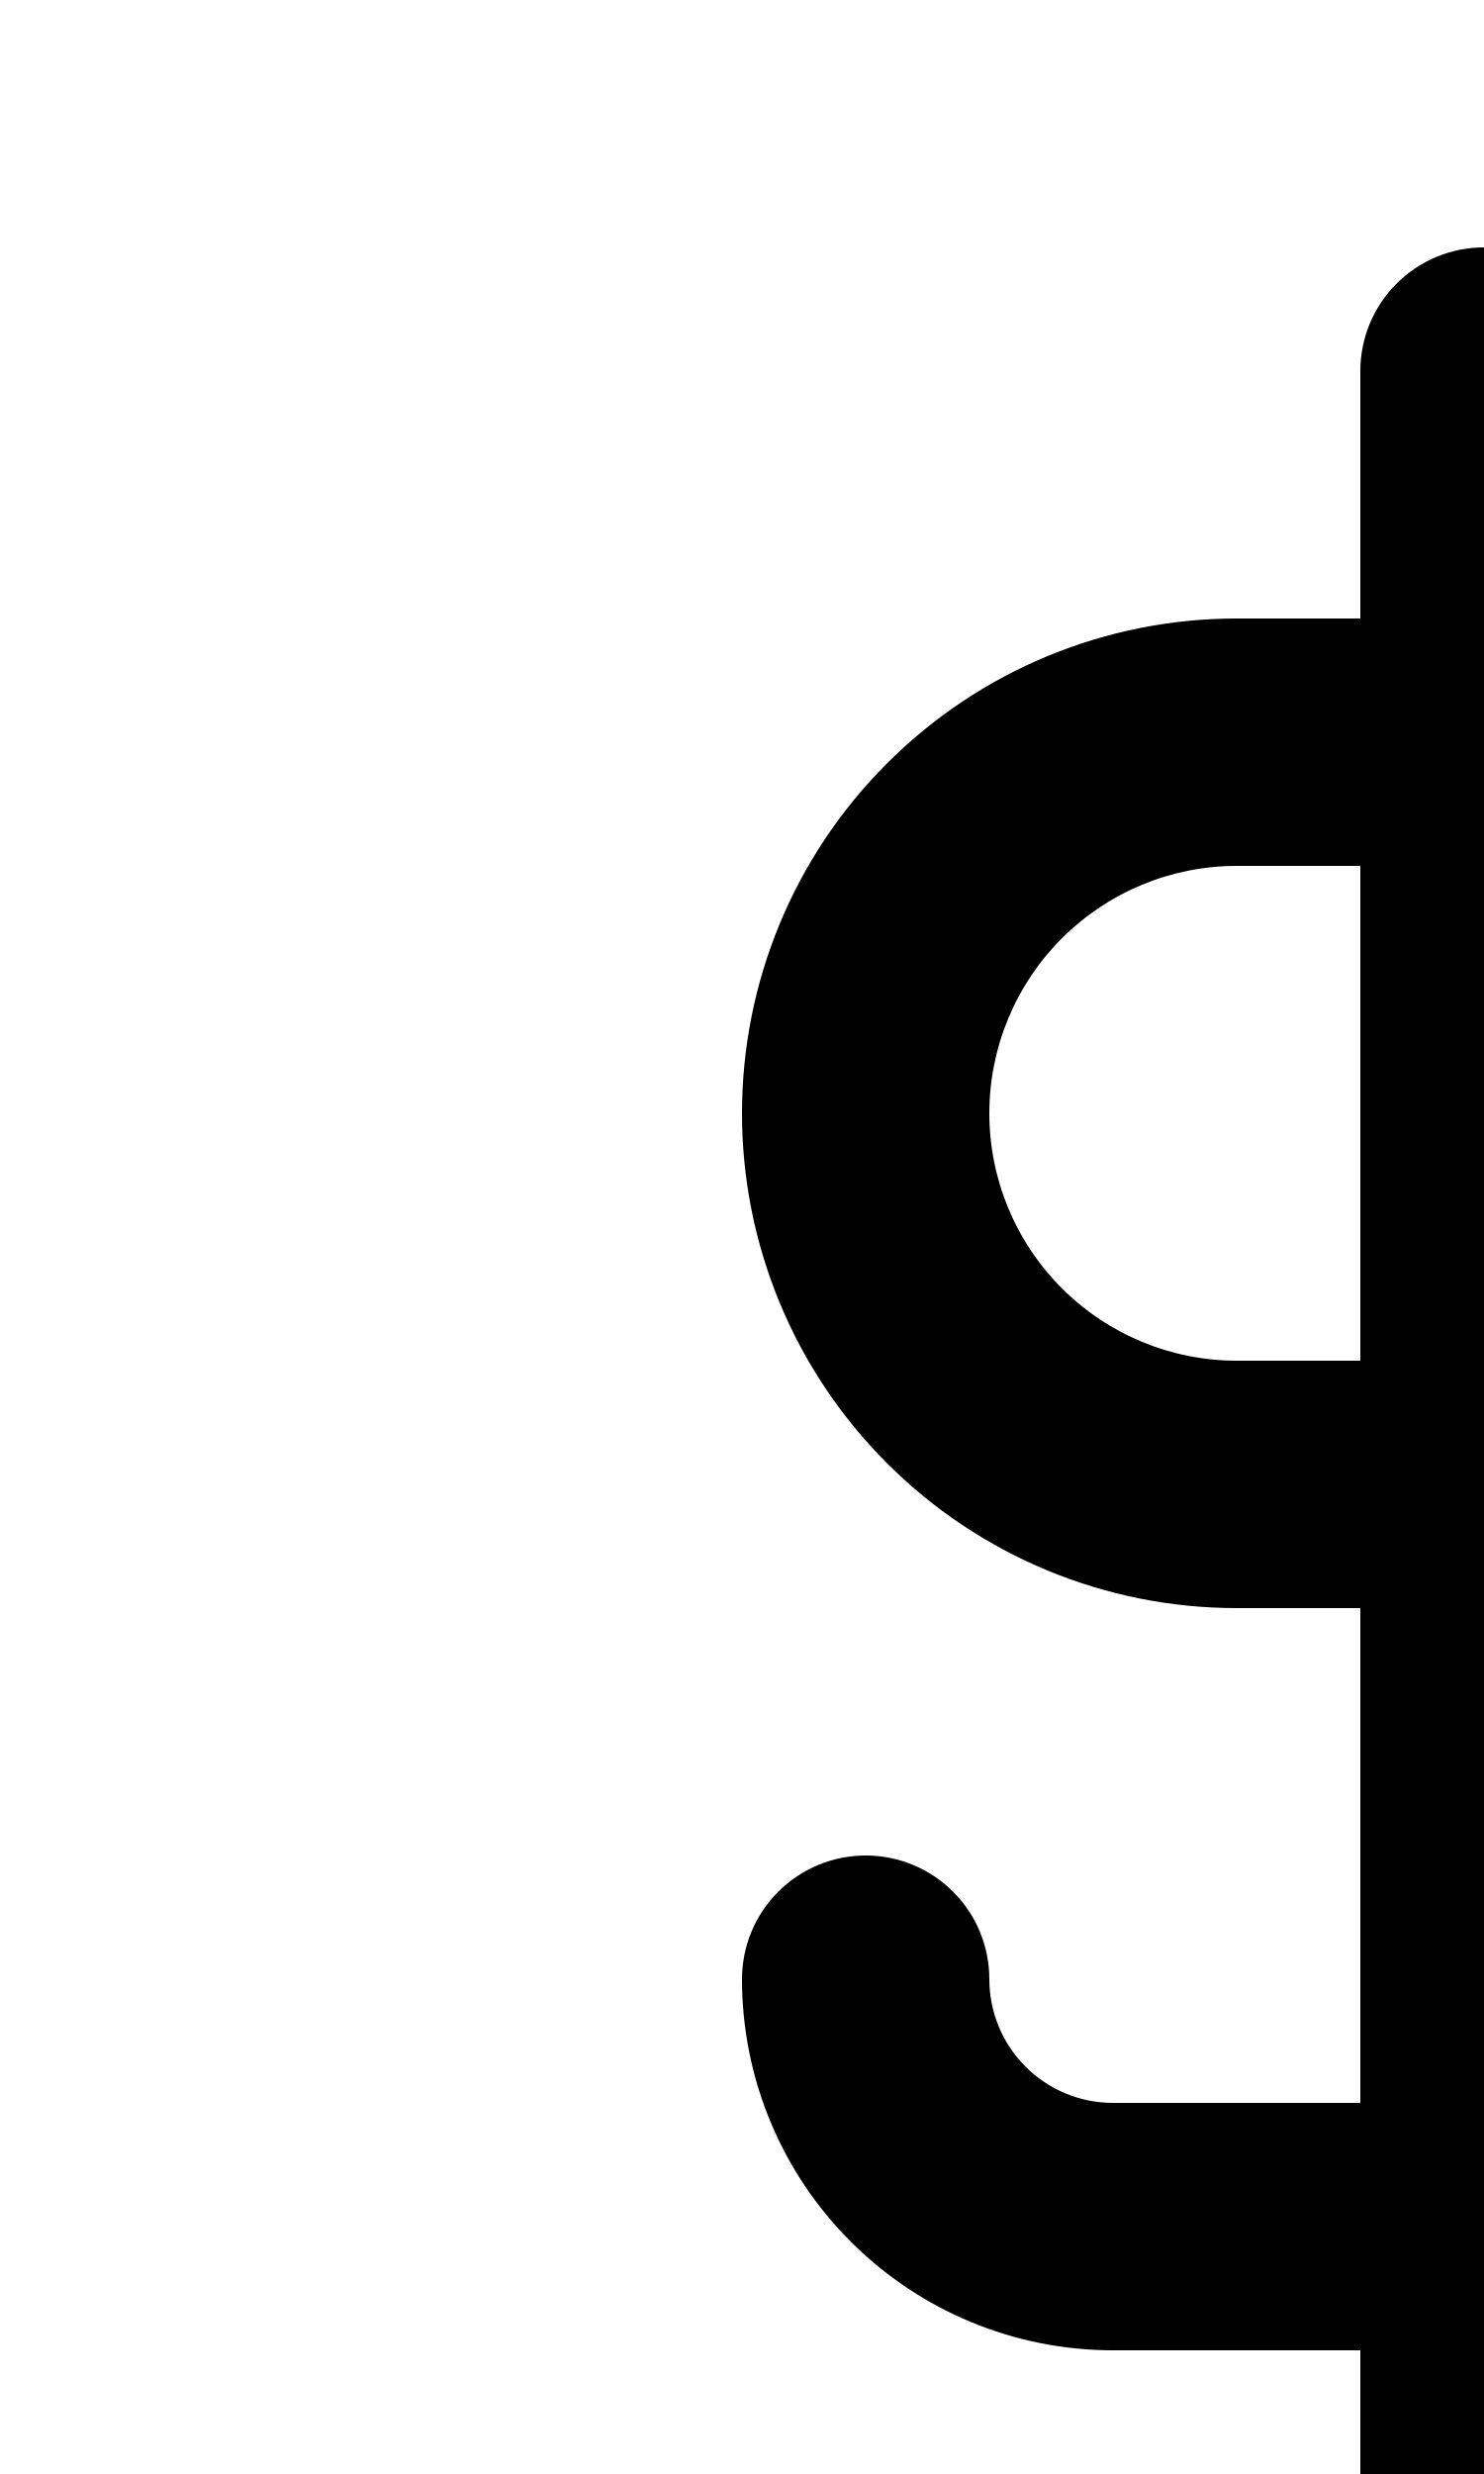
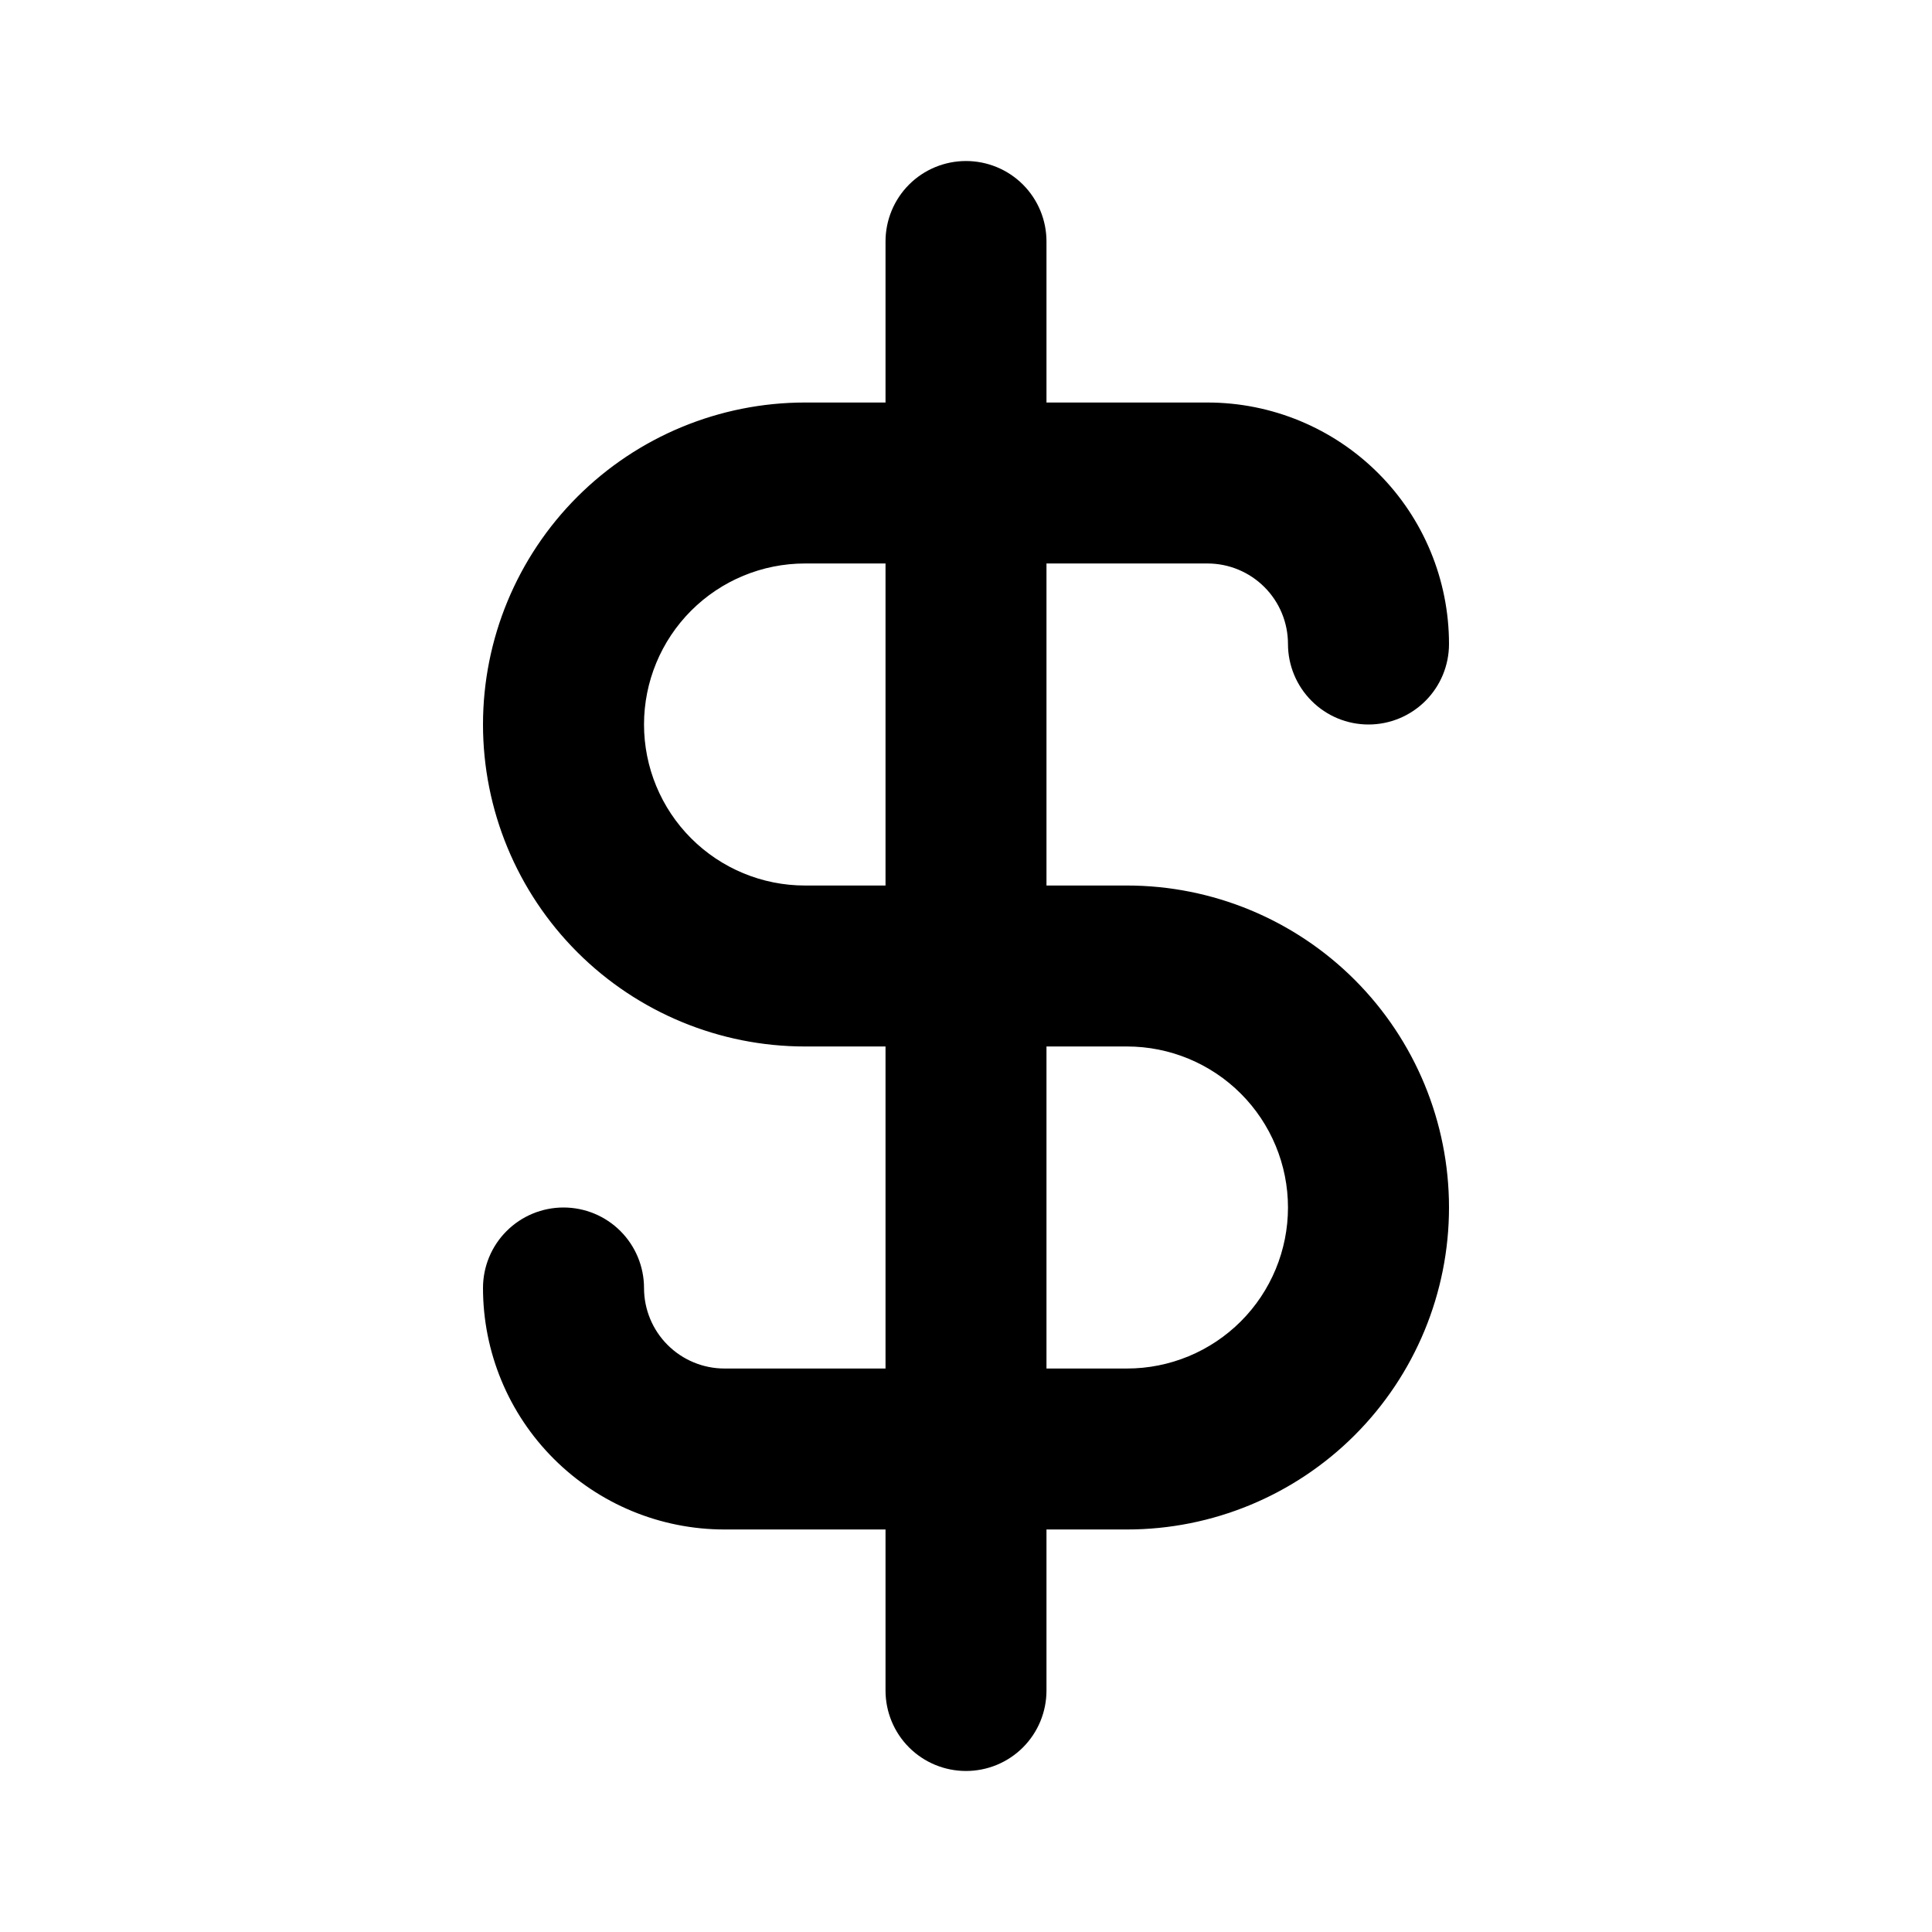
- <svg xmlns="http://www.w3.org/2000/svg">
-   <path d="M14 11H13V7H15C15.265 7 15.52 7.105 15.707 7.293C15.895 7.48 16 7.735 16 8C16 8.265 16.105 8.52 16.293 8.707C16.48 8.895 16.735 9 17 9C17.265 9 17.52 8.895 17.707 8.707C17.895 8.52 18 8.265 18 8C18 7.204 17.684 6.441 17.121 5.879C16.559 5.316 15.796 5 15 5H13V3C13 2.735 12.895 2.48 12.707 2.293C12.52 2.105 12.265 2 12 2C11.735 2 11.48 2.105 11.293 2.293C11.105 2.48 11 2.735 11 3V5H10C8.939 5 7.922 5.421 7.172 6.172C6.421 6.922 6 7.939 6 9C6 10.061 6.421 11.078 7.172 11.828C7.922 12.579 8.939 13 10 13H11V17H9C8.735 17 8.48 16.895 8.293 16.707C8.105 16.52 8 16.265 8 16C8 15.735 7.895 15.48 7.707 15.293C7.52 15.105 7.265 15 7 15C6.735 15 6.48 15.105 6.293 15.293C6.105 15.48 6 15.735 6 16C6 16.796 6.316 17.559 6.879 18.121C7.441 18.684 8.204 19 9 19H11V21C11 21.265 11.105 21.52 11.293 21.707C11.48 21.895 11.735 22 12 22C12.265 22 12.52 21.895 12.707 21.707C12.895 21.52 13 21.265 13 21V19H14C15.061 19 16.078 18.579 16.828 17.828C17.579 17.078 18 16.061 18 15C18 13.939 17.579 12.922 16.828 12.172C16.078 11.421 15.061 11 14 11ZM11 11H10C9.47 11 8.961 10.789 8.586 10.414C8.211 10.039 8 9.53 8 9C8 8.47 8.211 7.961 8.586 7.586C8.961 7.211 9.47 7 10 7H11V11ZM14 17H13V13H14C14.53 13 15.039 13.211 15.414 13.586C15.789 13.961 16 14.47 16 15C16 15.53 15.789 16.039 15.414 16.414C15.039 16.789 14.53 17 14 17Z" fill="black" />
+ <svg xmlns="http://www.w3.org/2000/svg" width="32" height="32" viewBox="0 0 32 32" fill="none">
+   <path d="M18.667 14.667H17.333V9.333H20C20.354 9.333 20.693 9.474 20.943 9.724C21.193 9.974 21.333 10.313 21.333 10.667C21.333 11.02 21.474 11.359 21.724 11.609C21.974 11.86 22.313 12 22.667 12C23.02 12 23.359 11.86 23.61 11.609C23.86 11.359 24 11.02 24 10.667C24 9.606 23.579 8.588 22.828 7.838C22.078 7.088 21.061 6.667 20 6.667H17.333V4C17.333 3.646 17.193 3.307 16.943 3.057C16.693 2.807 16.354 2.667 16 2.667C15.646 2.667 15.307 2.807 15.057 3.057C14.807 3.307 14.667 3.646 14.667 4V6.667H13.333C11.919 6.667 10.562 7.229 9.562 8.229C8.562 9.229 8 10.585 8 12C8 13.414 8.562 14.771 9.562 15.771C10.562 16.771 11.919 17.333 13.333 17.333H14.667V22.667H12C11.646 22.667 11.307 22.526 11.057 22.276C10.807 22.026 10.667 21.687 10.667 21.333C10.667 20.98 10.526 20.64 10.276 20.39C10.026 20.14 9.687 20 9.333 20C8.98 20 8.641 20.14 8.391 20.39C8.14 20.64 8 20.98 8 21.333C8 22.394 8.421 23.412 9.172 24.162C9.922 24.912 10.939 25.333 12 25.333H14.667V28C14.667 28.354 14.807 28.693 15.057 28.943C15.307 29.193 15.646 29.333 16 29.333C16.354 29.333 16.693 29.193 16.943 28.943C17.193 28.693 17.333 28.354 17.333 28V25.333H18.667C20.081 25.333 21.438 24.771 22.438 23.771C23.438 22.771 24 21.414 24 20C24 18.585 23.438 17.229 22.438 16.229C21.438 15.229 20.081 14.667 18.667 14.667V14.667ZM14.667 14.667H13.333C12.626 14.667 11.948 14.386 11.448 13.886C10.948 13.386 10.667 12.707 10.667 12C10.667 11.293 10.948 10.614 11.448 10.114C11.948 9.614 12.626 9.333 13.333 9.333H14.667V14.667ZM18.667 22.667H17.333V17.333H18.667C19.374 17.333 20.052 17.614 20.552 18.114C21.052 18.614 21.333 19.293 21.333 20C21.333 20.707 21.052 21.386 20.552 21.886C20.052 22.386 19.374 22.667 18.667 22.667Z" fill="black" />
</svg>
